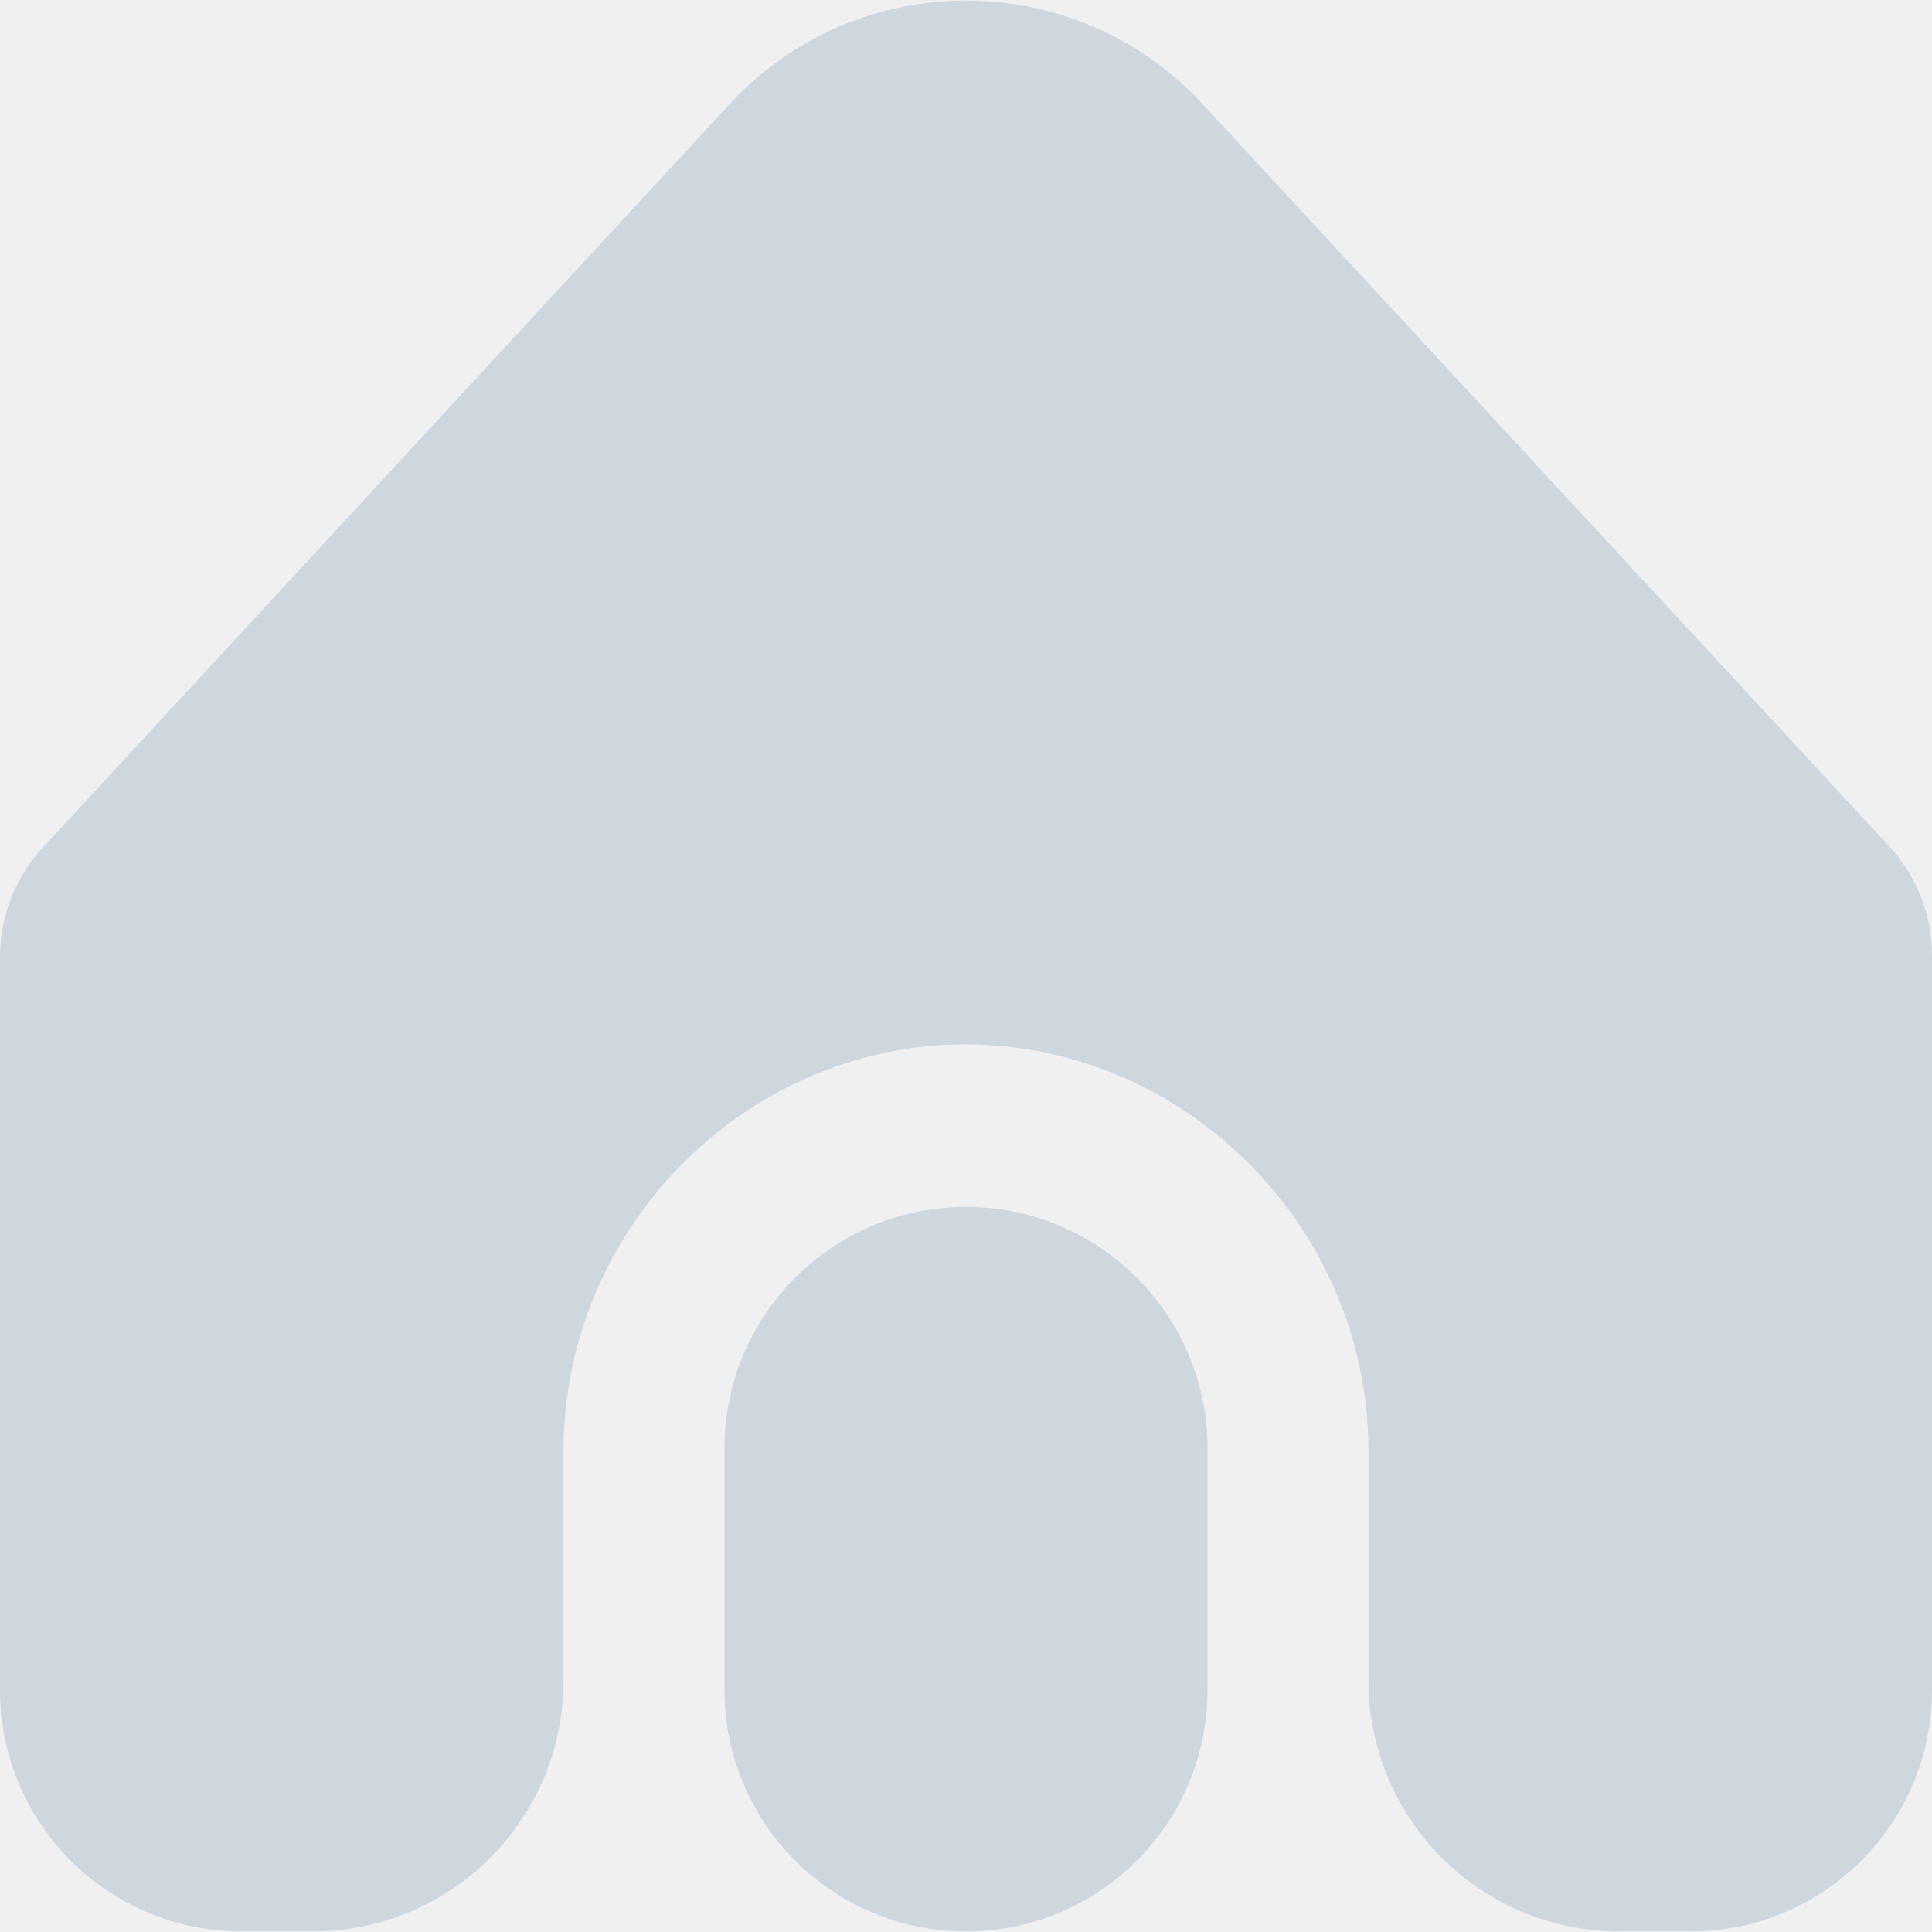
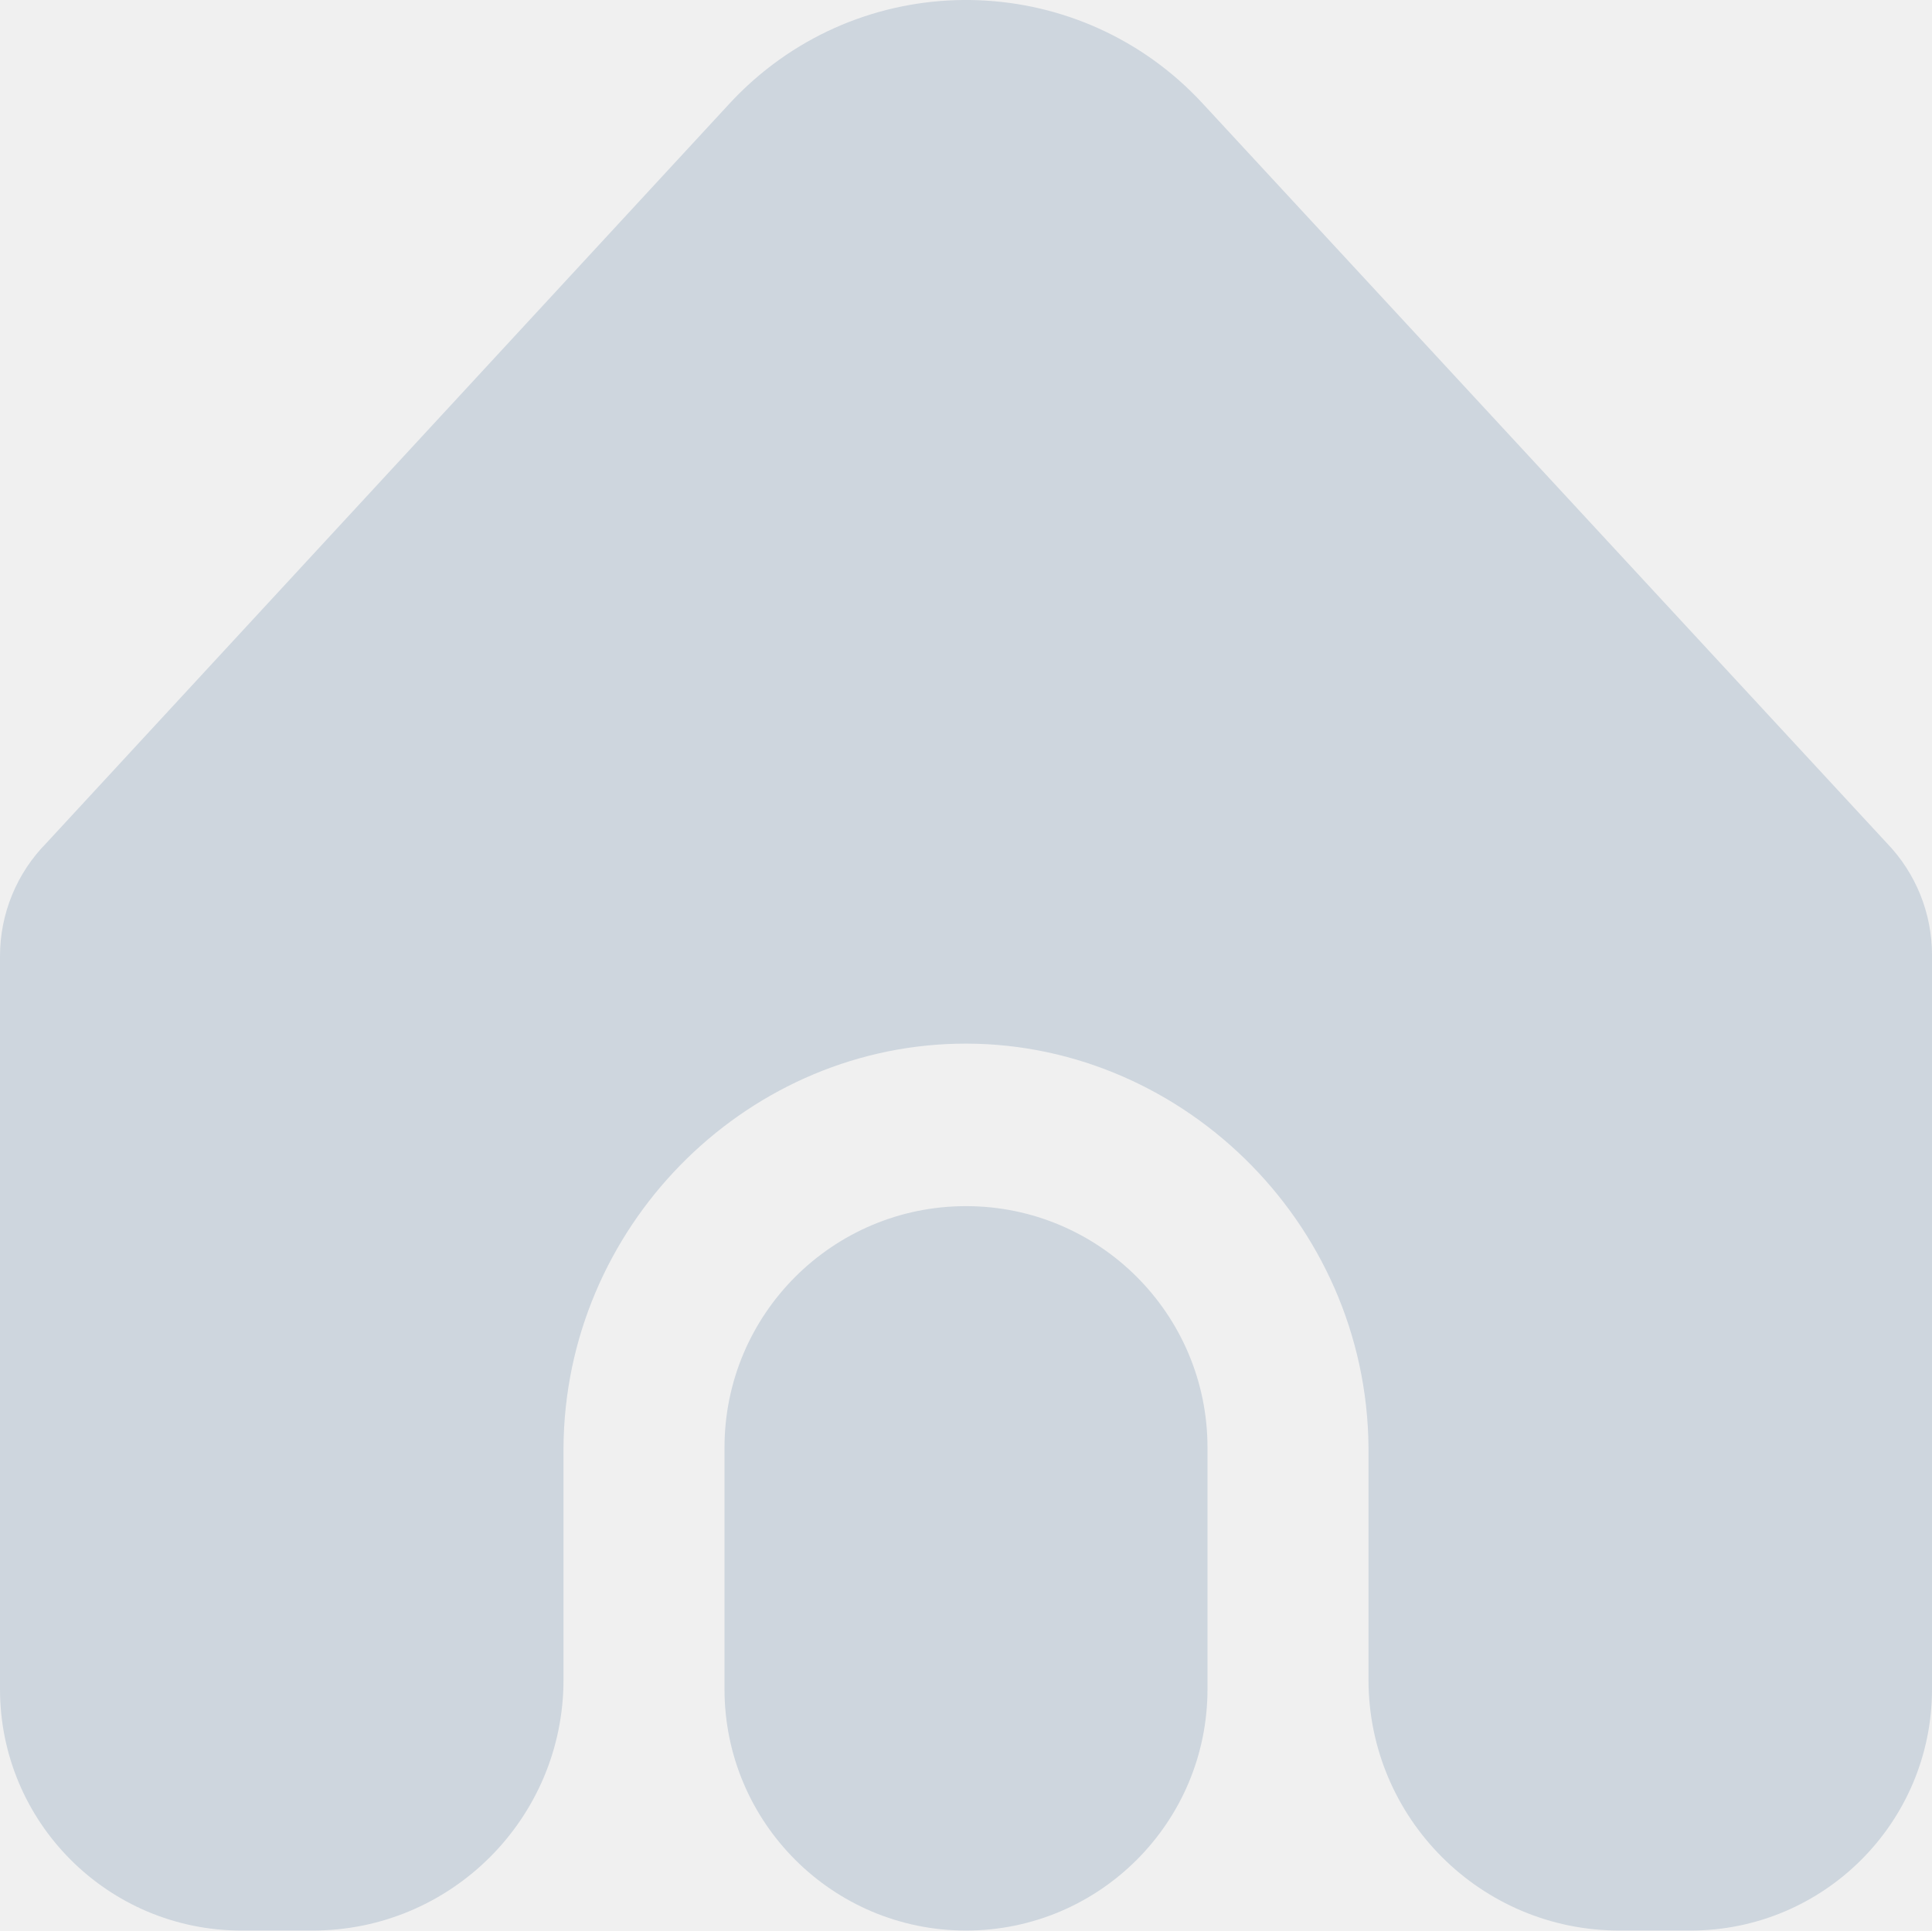
- <svg xmlns="http://www.w3.org/2000/svg" width="30" height="30" viewBox="0 0 30 30" fill="none">
-   <g clip-path="url(#clip0_1_1579)">
-     <path d="M15 18.741C12.929 18.741 11.25 20.42 11.25 22.491V26.241C11.25 28.312 12.929 29.991 15 29.991C17.071 29.991 18.75 28.312 18.75 26.241V22.491C18.75 20.42 17.071 18.741 15 18.741Z" fill="#CED6DE" />
-     <path d="M21.25 22.491V26.095C21.25 28.247 22.994 29.991 25.146 29.991H26.25C28.321 29.991 30 28.312 30 26.241V14.839C30 14.19 29.748 13.566 29.296 13.099L18.674 1.616C16.799 -0.412 13.636 -0.537 11.608 1.337C11.512 1.427 11.419 1.519 11.33 1.616L0.726 13.096C0.261 13.564 -0 14.198 8.87009e-08 14.858V26.241C8.87009e-08 28.312 1.679 29.991 3.75 29.991H4.854C7.006 29.991 8.75 28.247 8.75 26.095V22.491C8.773 19.082 11.525 16.299 14.848 16.219C18.282 16.136 21.224 18.966 21.25 22.491Z" fill="#CED6DE" />
+ <svg xmlns="http://www.w3.org/2000/svg" viewBox="0 0 30 29.981" fill="none">
+   <g id="Group">
+     <path id="Vector" d="M15 18.731C12.929 18.731 11.25 20.41 11.25 22.481V26.231C11.25 28.302 12.929 29.981 15 29.981C17.071 29.981 18.75 28.302 18.75 26.231V22.481C18.75 20.41 17.071 18.731 15 18.731Z" fill="#CED6DE" />
+     <g id="Group_2">
+       <path id="Vector_2" d="M21.25 22.481V26.086C21.25 28.237 22.994 29.981 25.146 29.981H26.25C28.321 29.981 30 28.302 30 26.231V14.83C30 14.181 29.748 13.557 29.296 13.09L18.674 1.606C16.799 -0.422 13.636 -0.546 11.608 1.328C11.512 1.417 11.419 1.51 11.33 1.606L0.726 13.086C0.261 13.555 -0 14.188 8.87009e-08 14.849V26.231C8.87009e-08 28.302 1.679 29.981 3.75 29.981H4.854C7.006 29.981 8.75 28.237 8.75 26.086V22.481C8.773 19.073 11.525 16.289 14.848 16.209C18.282 16.126 21.224 18.957 21.25 22.481Z" fill="#CED6DE" />
+     </g>
  </g>
-   <defs>
-     <clipPath id="clip0_1_1579">
-       <rect width="30" height="30" fill="white" />
-     </clipPath>
-   </defs>
</svg>
